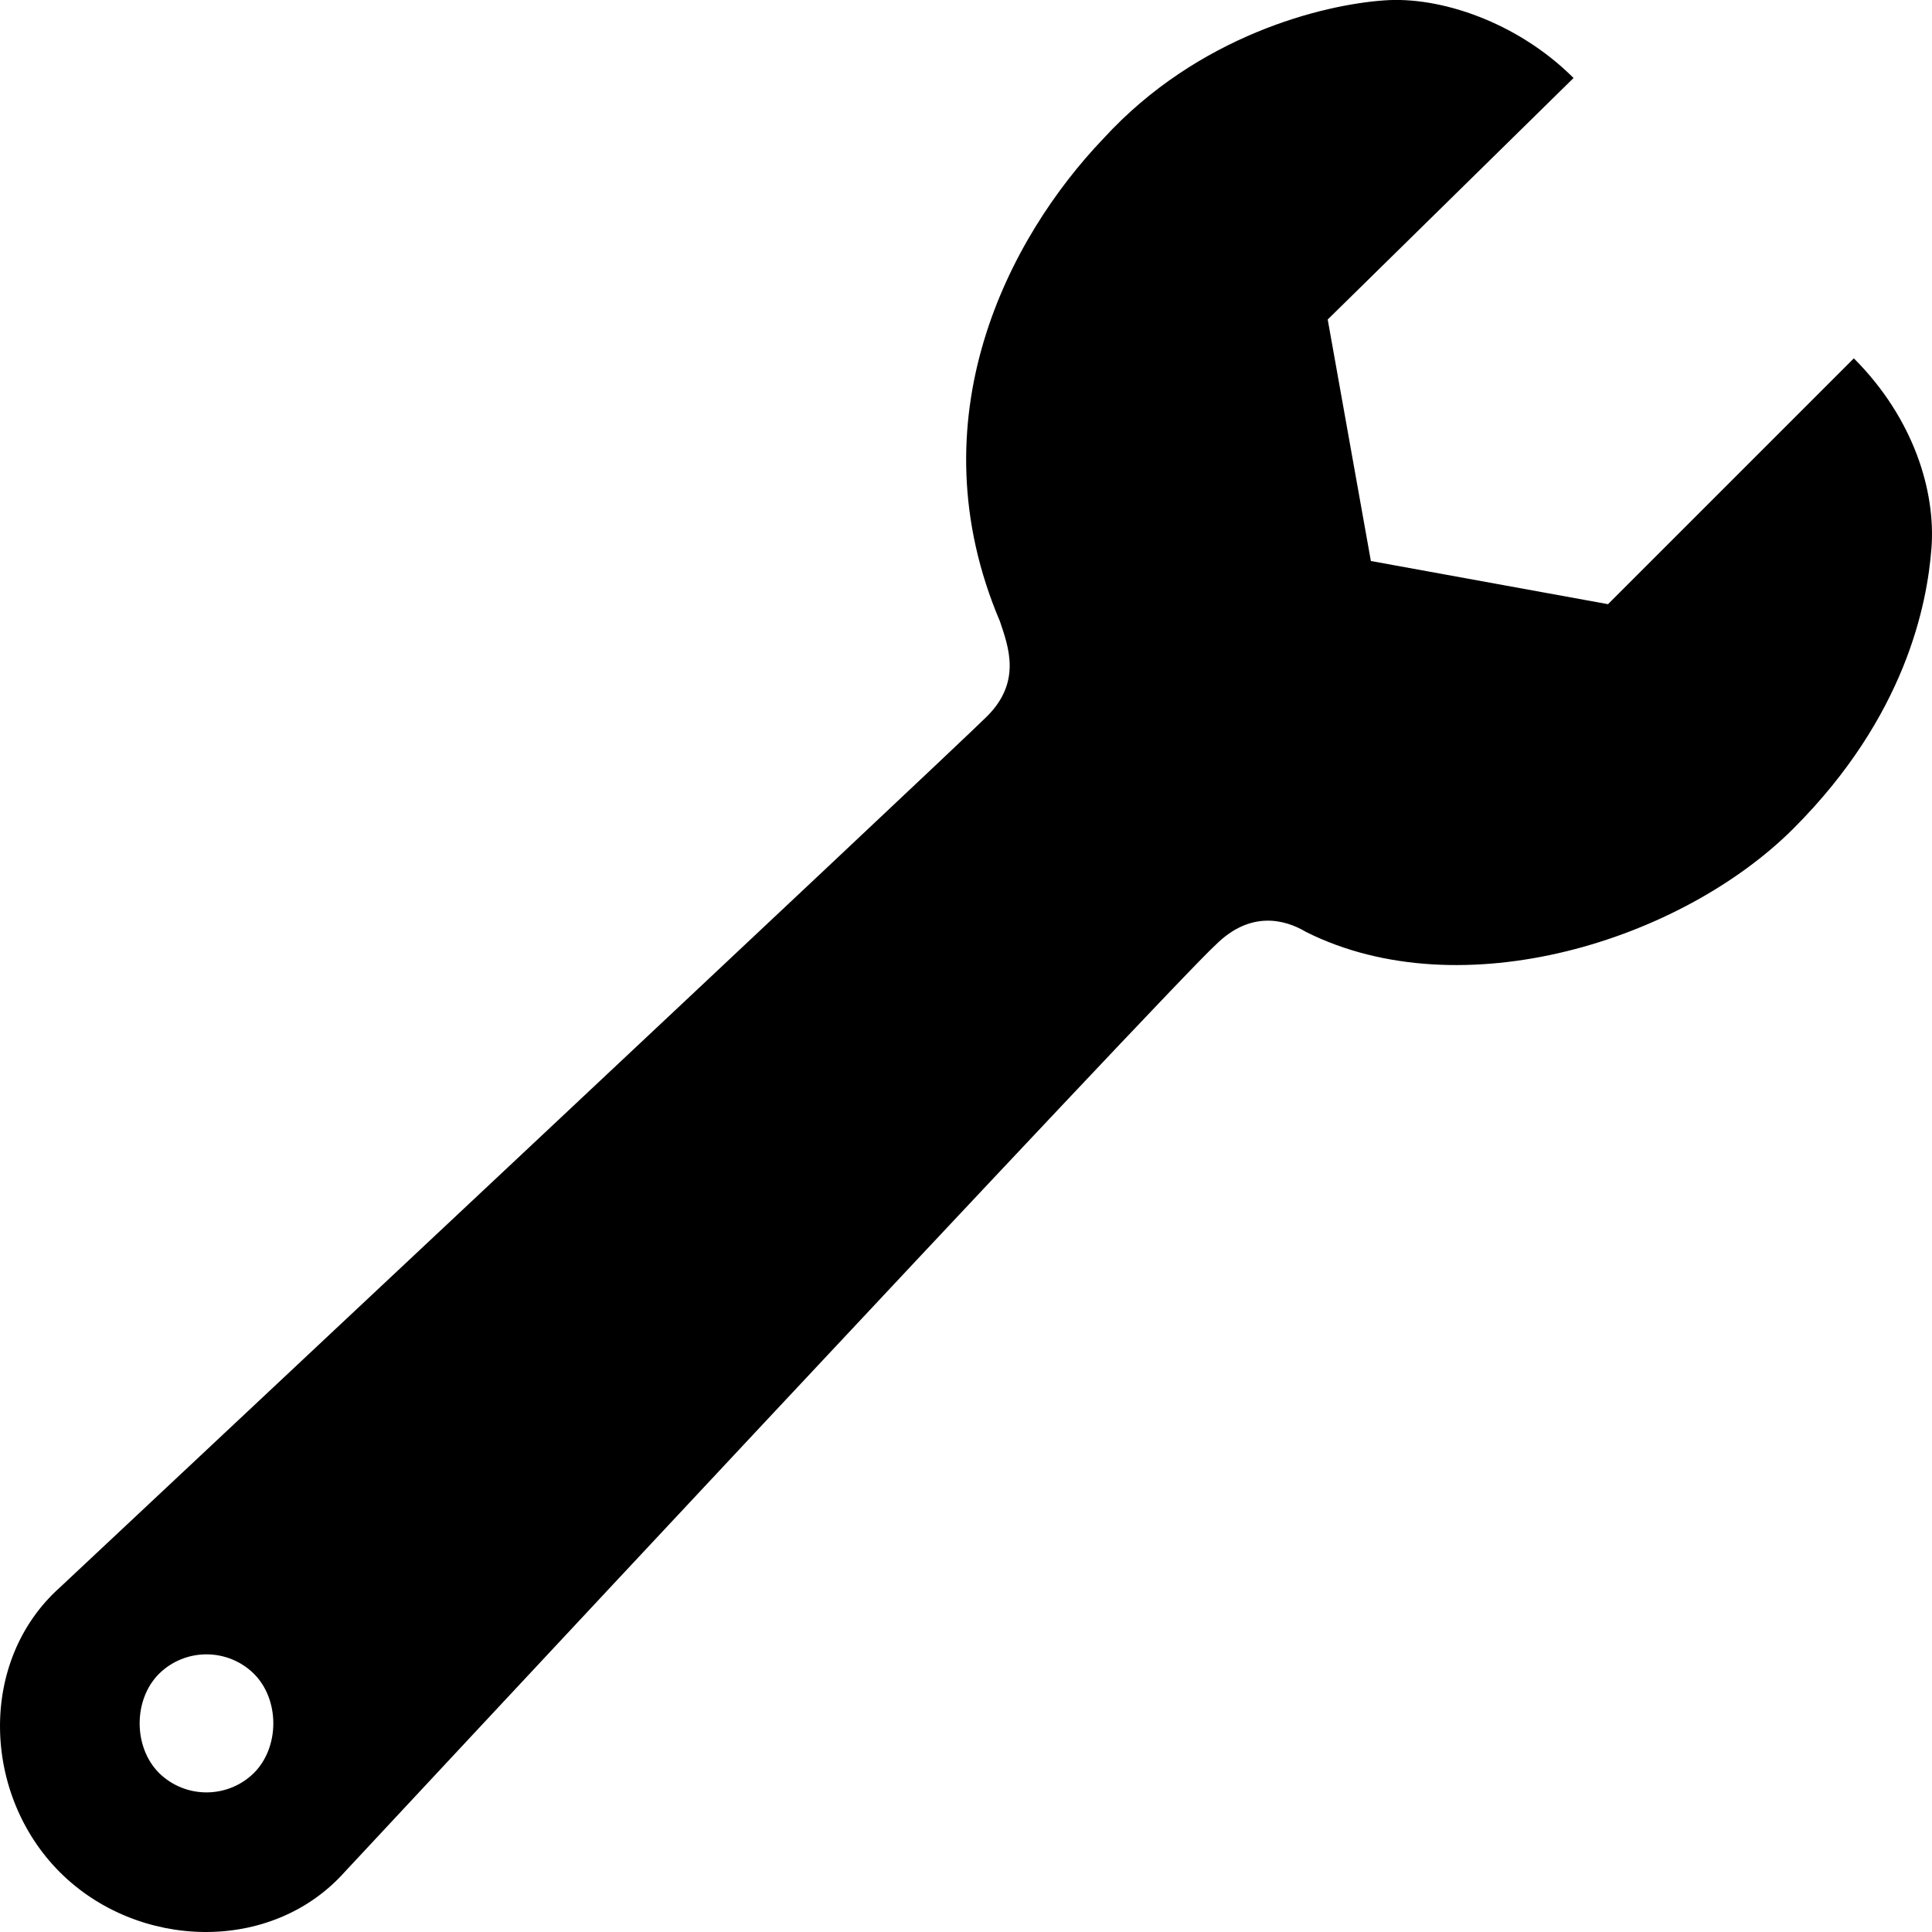
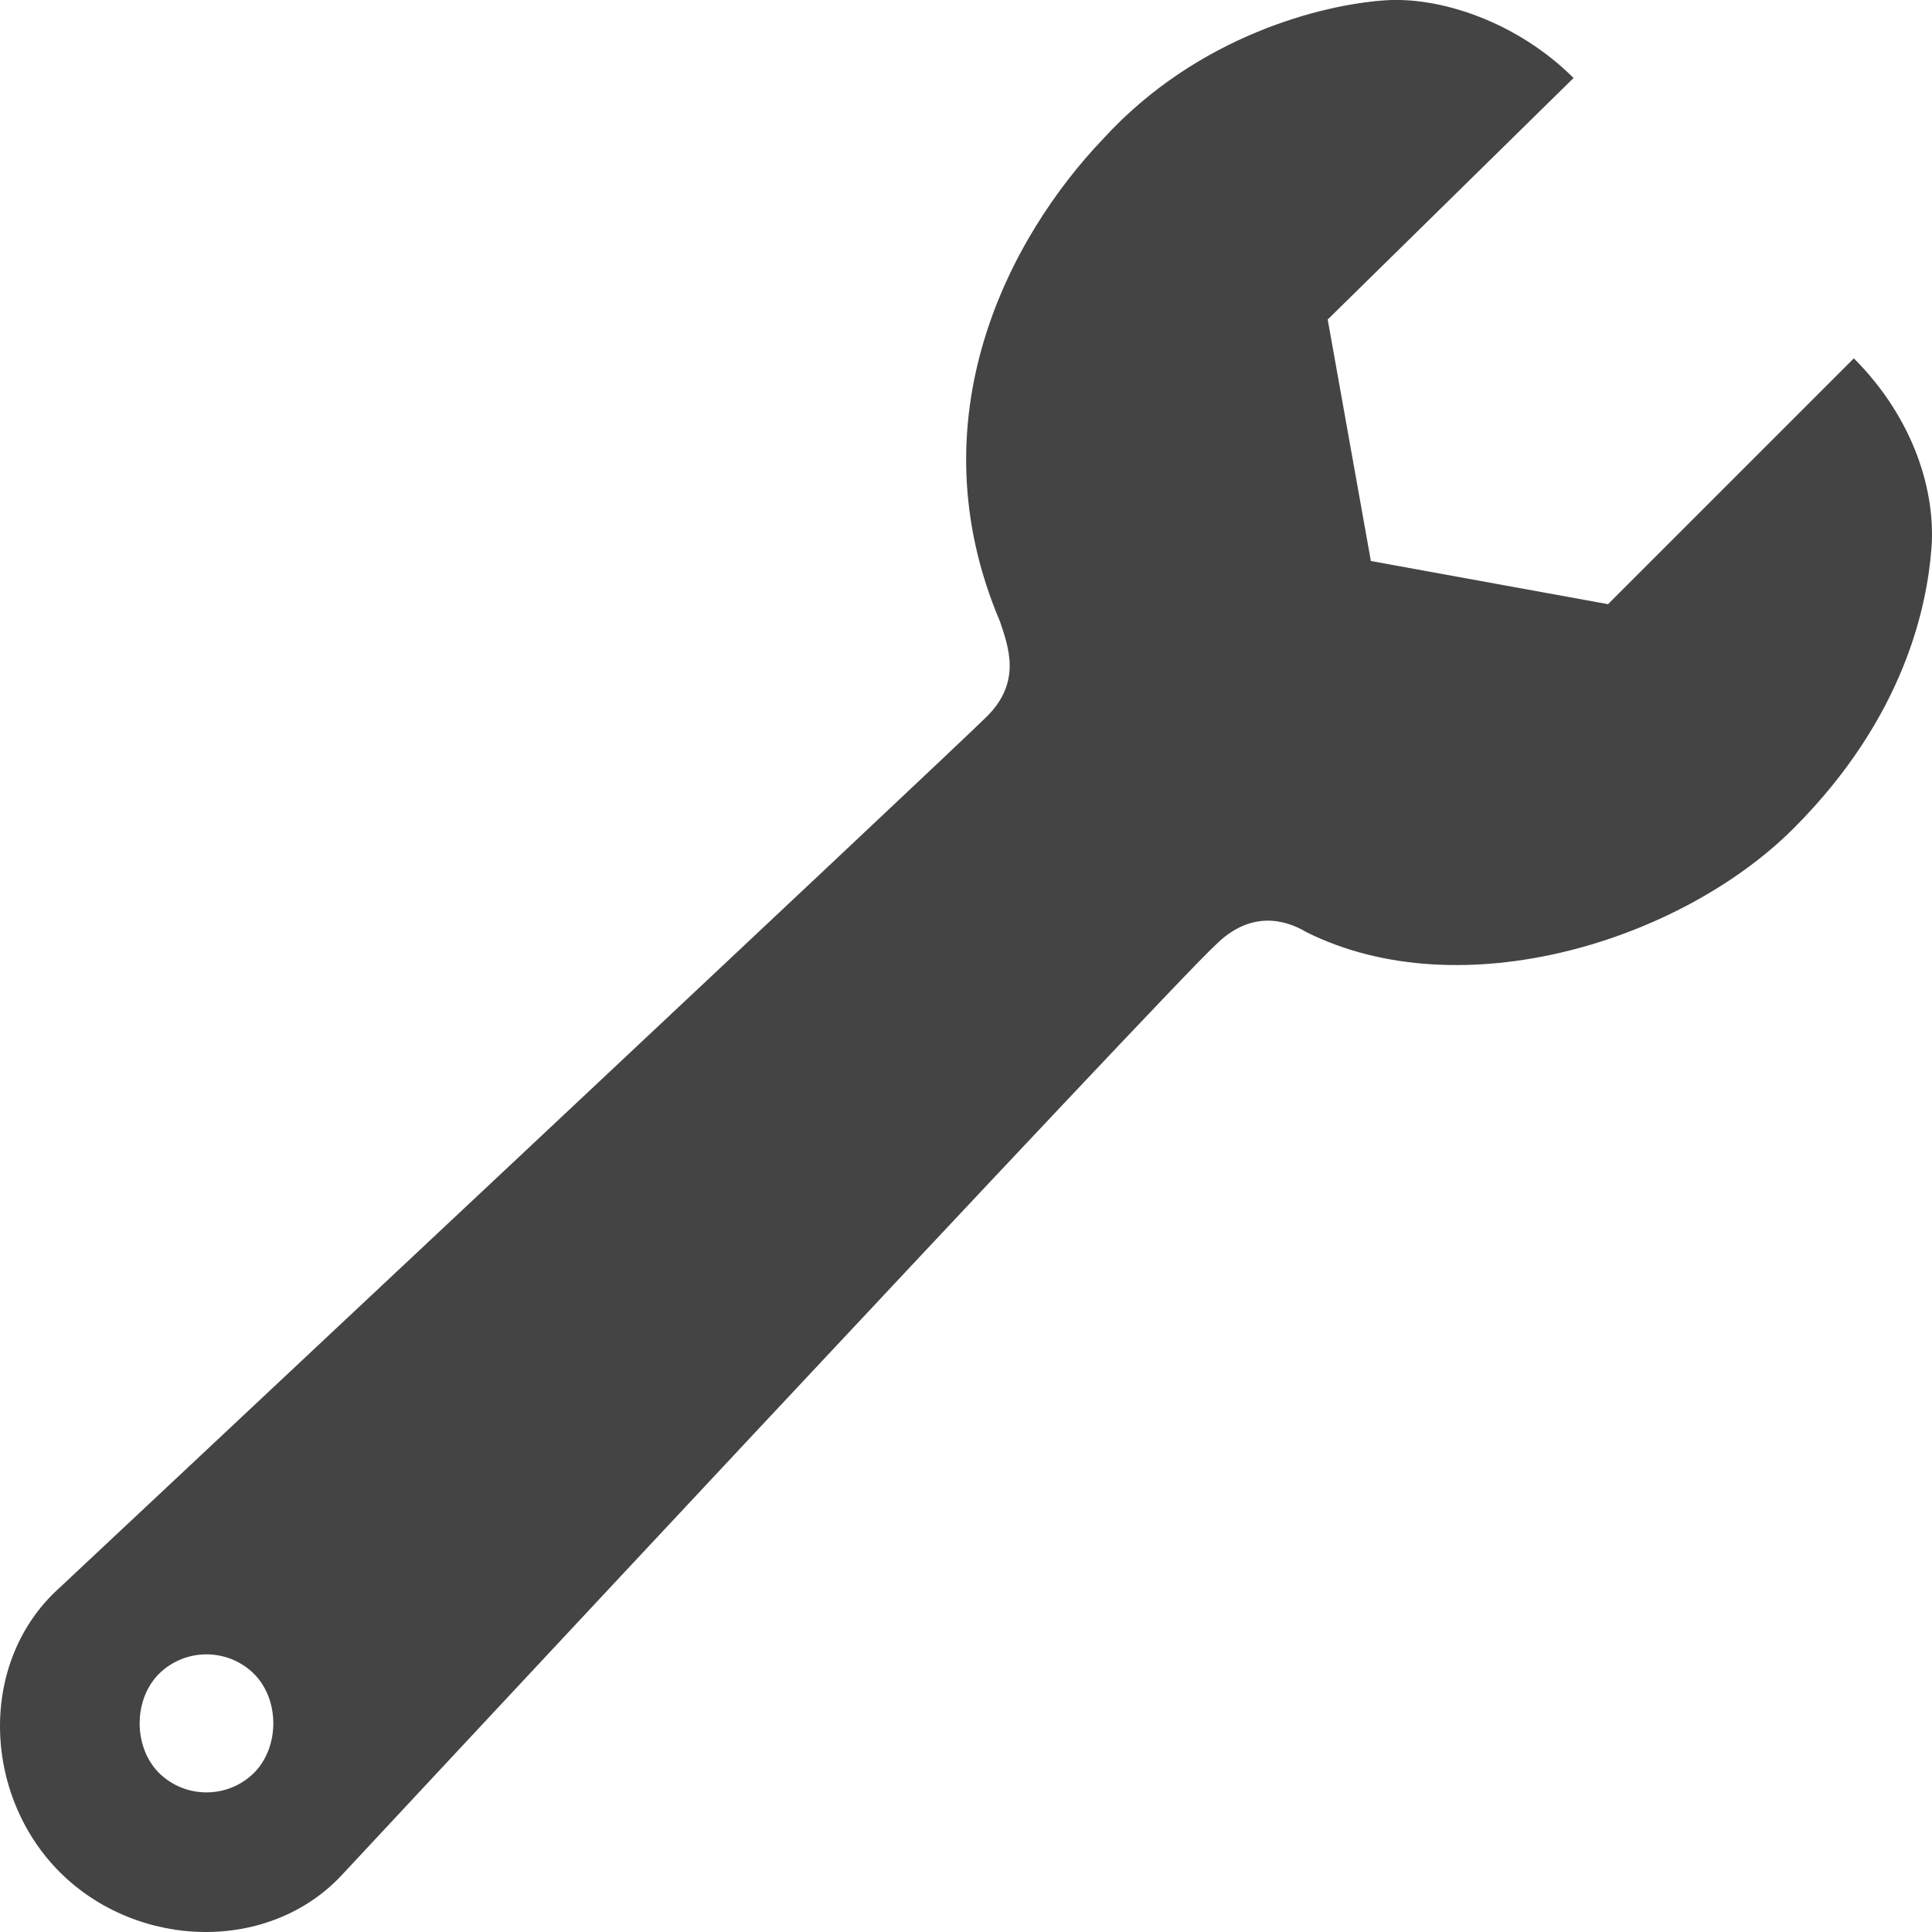
<svg xmlns="http://www.w3.org/2000/svg" width="32" height="32" viewBox="0 0 32 32">
-   <g class="nc-icon-wrapper" fill="#000000">
+   <g class="nc-icon-wrapper" fill="#444444">
    <path d="M30.706 5.936c1 1 1.357 2.215 1.285 3.143-.071.929-.428 2.786-2.285 4.643-1.858 1.858-5.5 3-8.072 1.715-.357-.214-.928-.357-1.5.214-.714.643-14.428 15.358-14.428 15.358-1.215 1.357-3.429 1.285-4.715 0-1.285-1.286-1.357-3.5 0-4.715 0 0 14.786-13.857 15.357-14.429.572-.571.358-1.143.215-1.571-1.429-3.358.143-6.358 1.714-8C19.848.578 21.92.078 22.92.007c.928-.072 2.214.357 3.143 1.285l-4.072 4 .715 4 3.928.715 4.072-4.072zm-26.5 23.43c.428-.429.428-1.215 0-1.643a1.121 1.121 0 0 0-1.572 0c-.428.428-.428 1.214 0 1.643a1.121 1.121 0 0 0 1.572 0z" />
  </g>
</svg>
